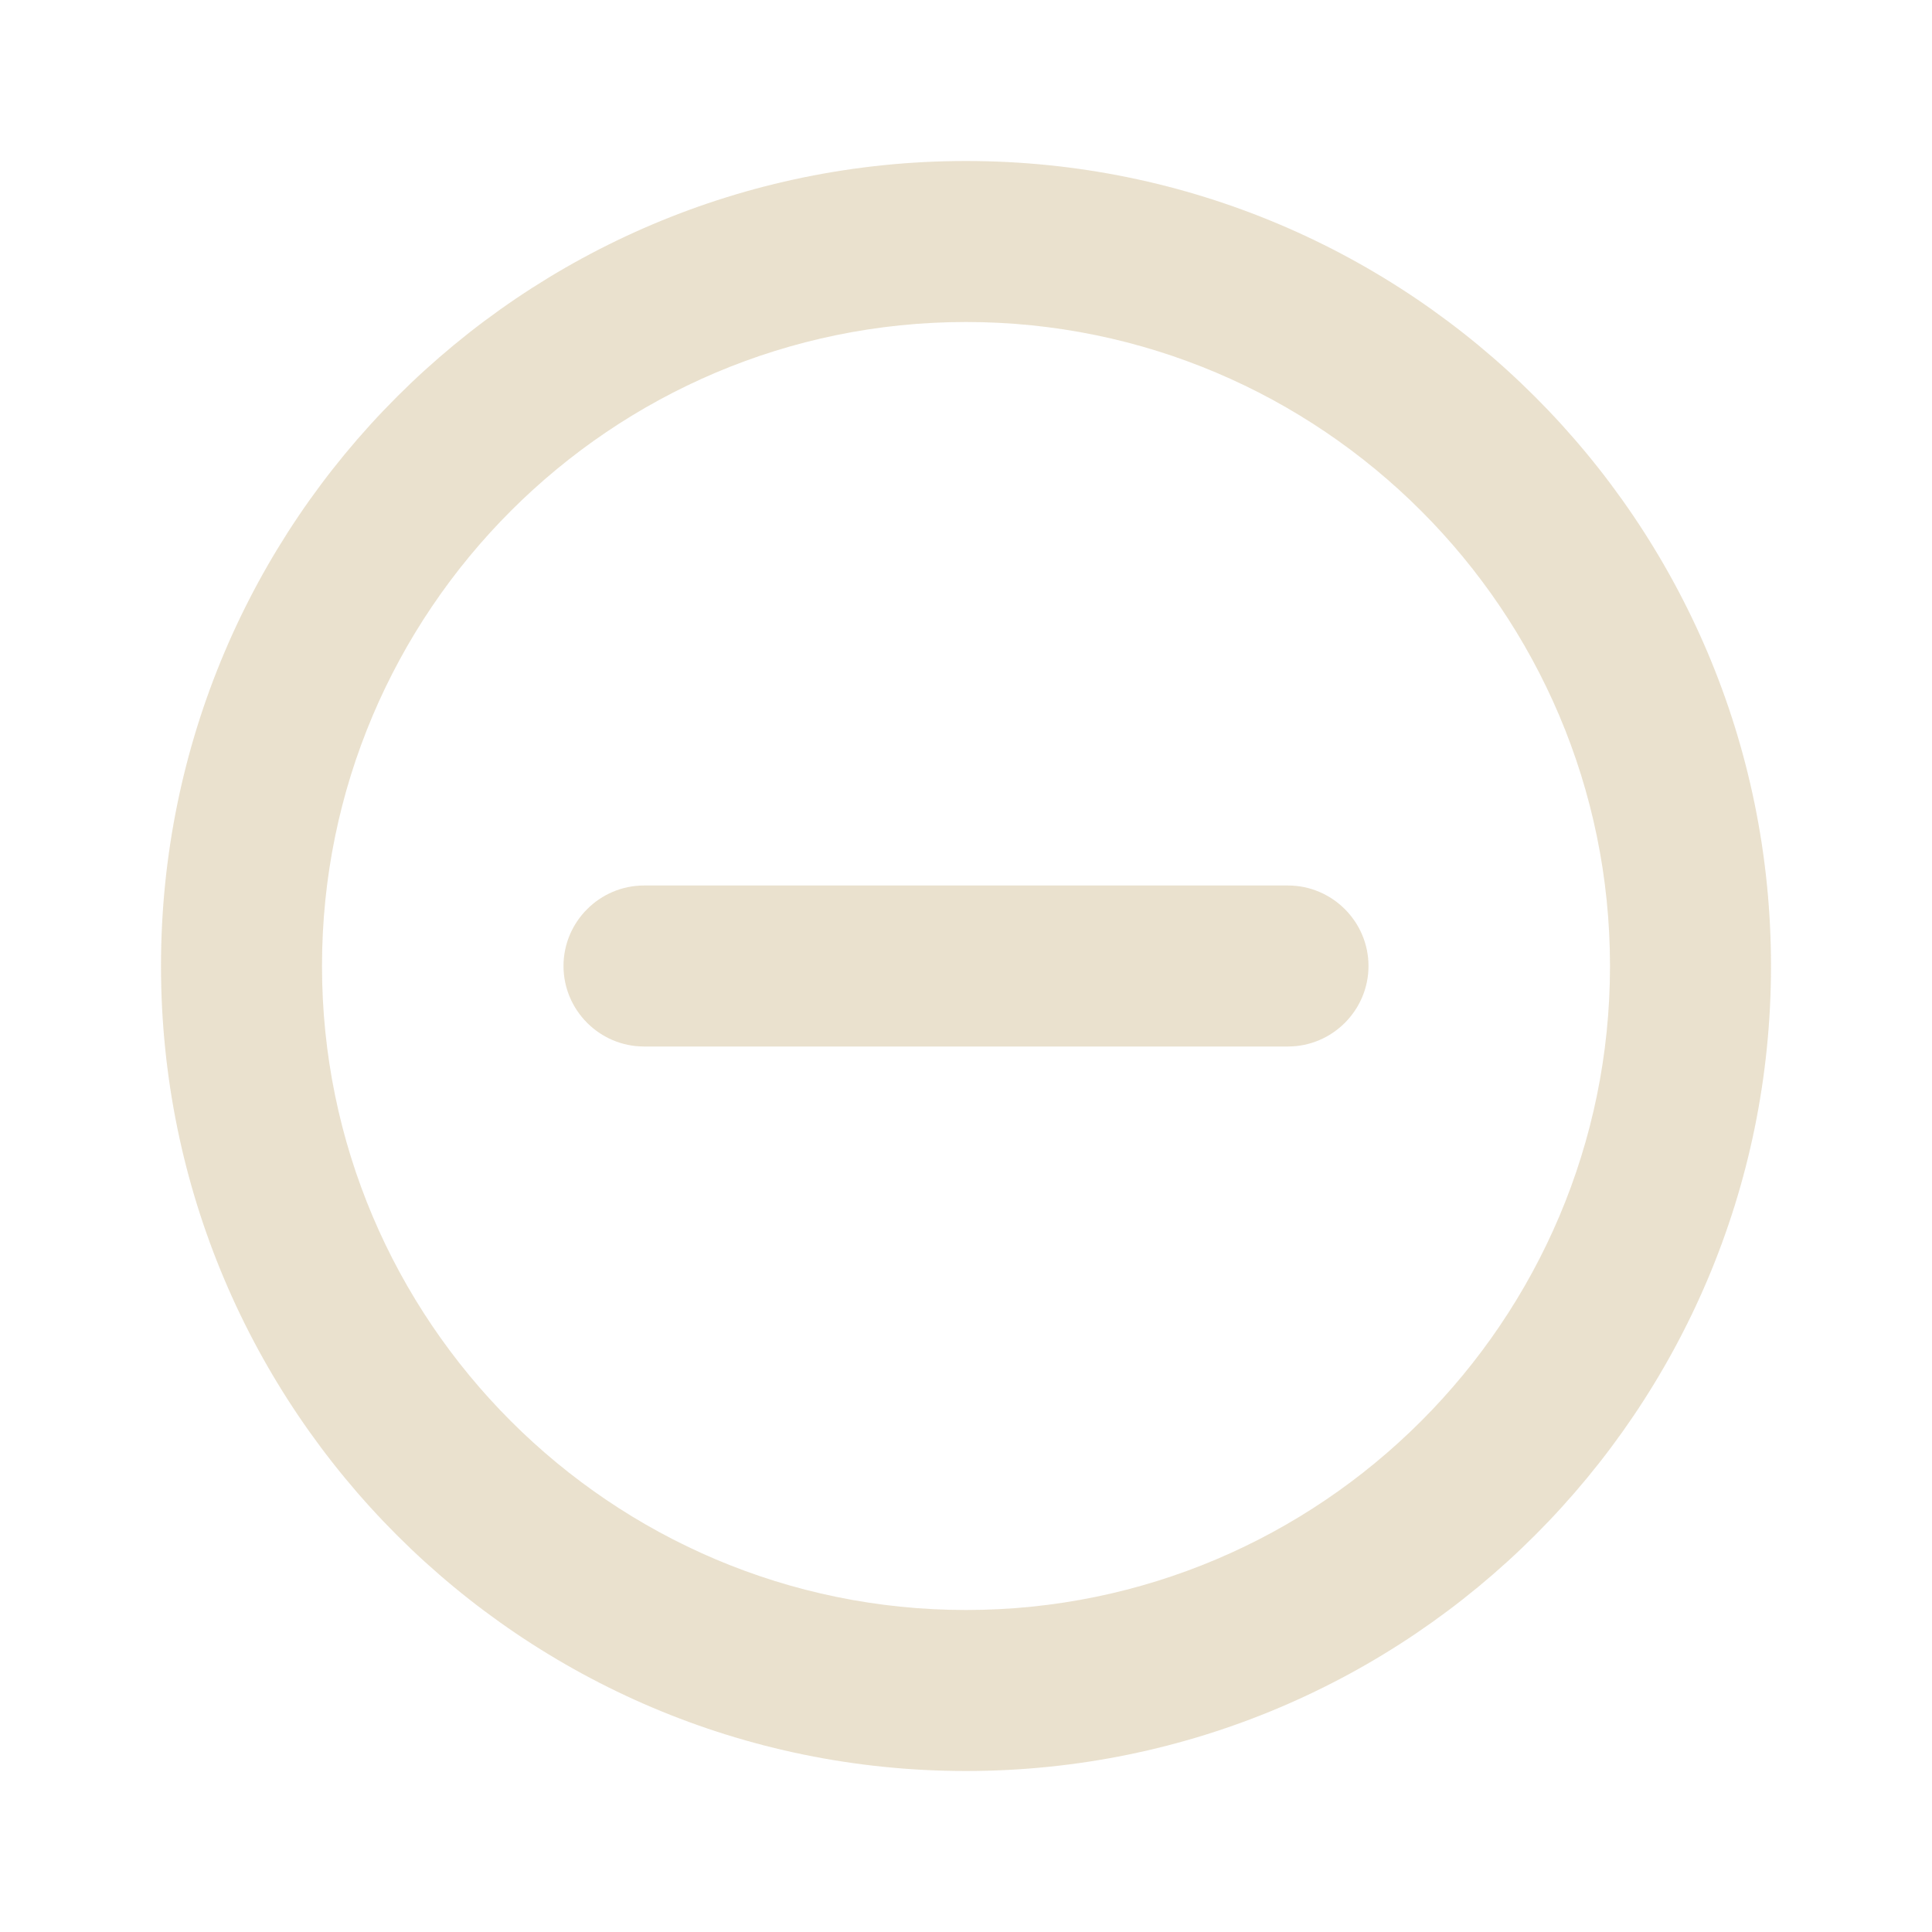
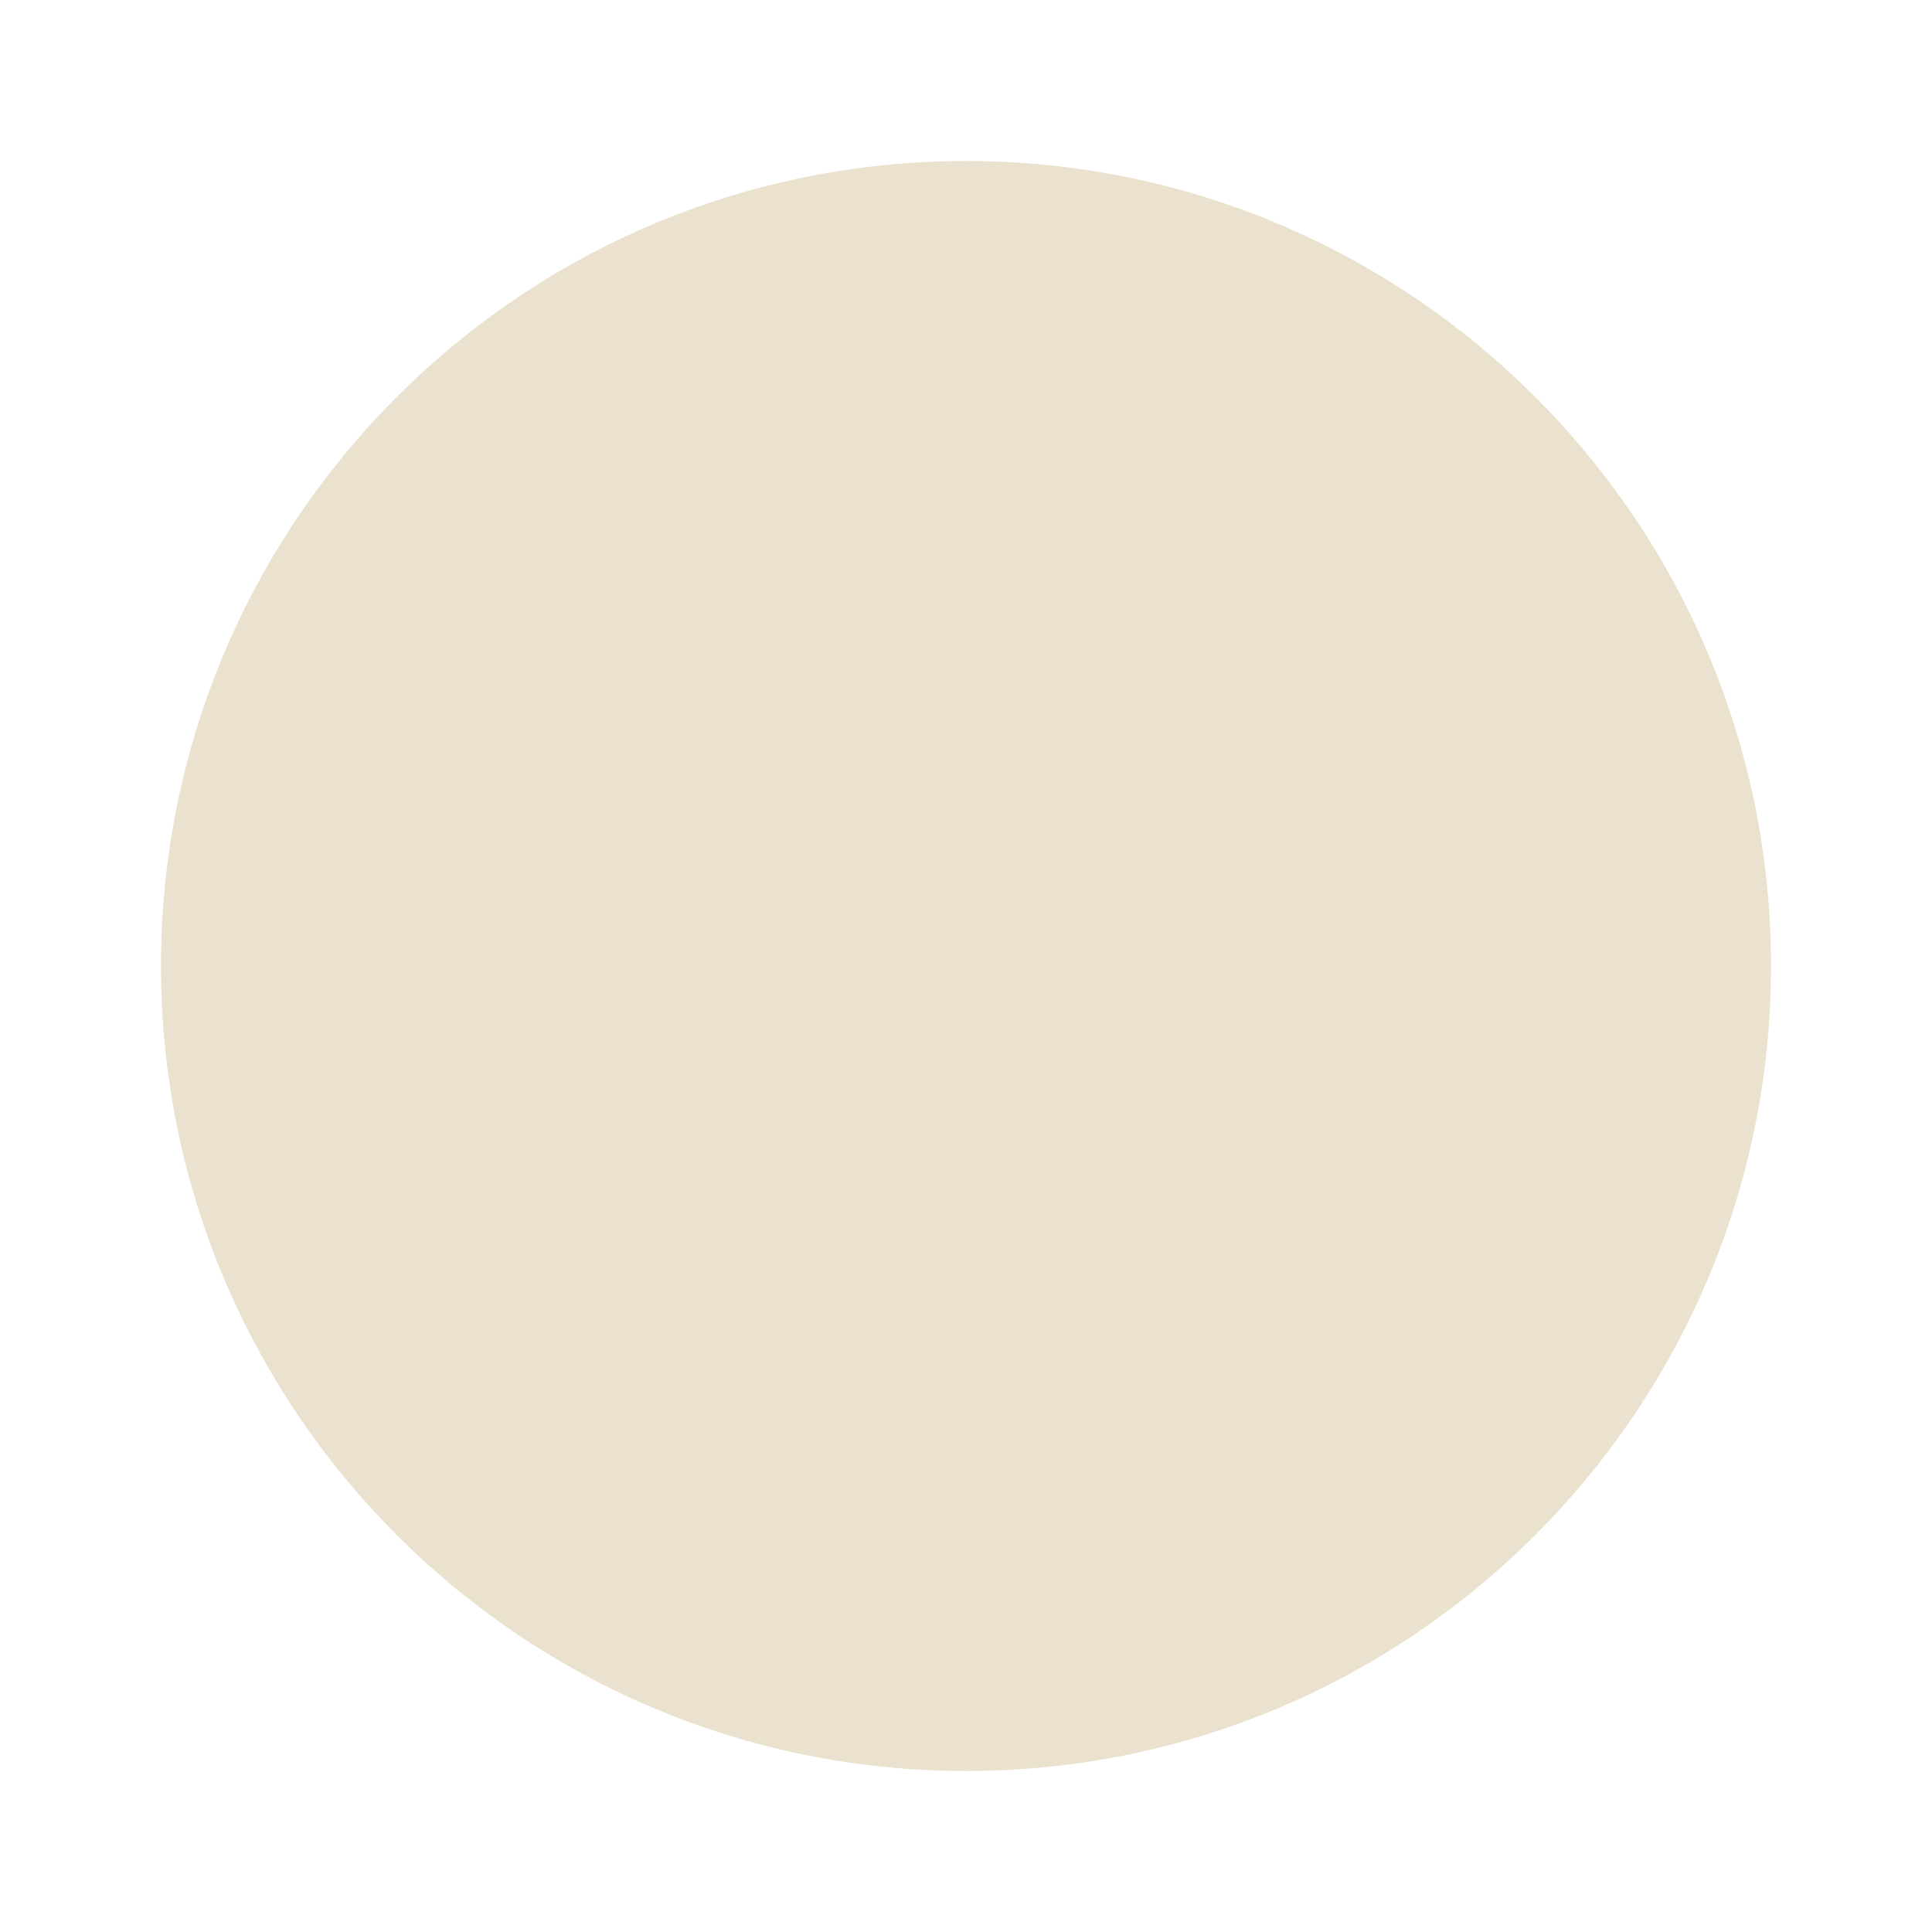
<svg xmlns="http://www.w3.org/2000/svg" width="24" height="24" viewBox="0 0 24 24" fill="none">
  <g id="remove_circle_outline_24px">
-     <path id="icon/content/remove_circle_outline_24px" fill-rule="evenodd" clip-rule="evenodd" d="M12 2C6.48 2 2 6.48 2 12C2 17.52 6.48 22 12 22C17.52 22 22 17.52 22 12C22 6.48 17.52 2 12 2ZM7 12C7 12.55 7.45 13 8 13H16C16.55 13 17 12.55 17 12C17 11.45 16.55 11 16 11H8C7.45 11 7 11.45 7 12ZM4 12C4 16.41 7.59 20 12 20C16.41 20 20 16.41 20 12C20 7.59 16.41 4 12 4C7.59 4 4 7.59 4 12Z" fill="#D9C8A5" fill-opacity="0.54" />
+     <path id="icon/content/remove_circle_outline_24px" fillRule="evenodd" clipRule="evenodd" d="M12 2C6.48 2 2 6.48 2 12C2 17.52 6.48 22 12 22C17.52 22 22 17.52 22 12C22 6.48 17.52 2 12 2ZM7 12C7 12.55 7.45 13 8 13H16C16.55 13 17 12.55 17 12C17 11.45 16.55 11 16 11H8C7.45 11 7 11.45 7 12ZM4 12C4 16.41 7.59 20 12 20C16.41 20 20 16.41 20 12C20 7.59 16.41 4 12 4C7.59 4 4 7.59 4 12Z" fill="#D9C8A5" fill-opacity="0.54" />
  </g>
</svg>
